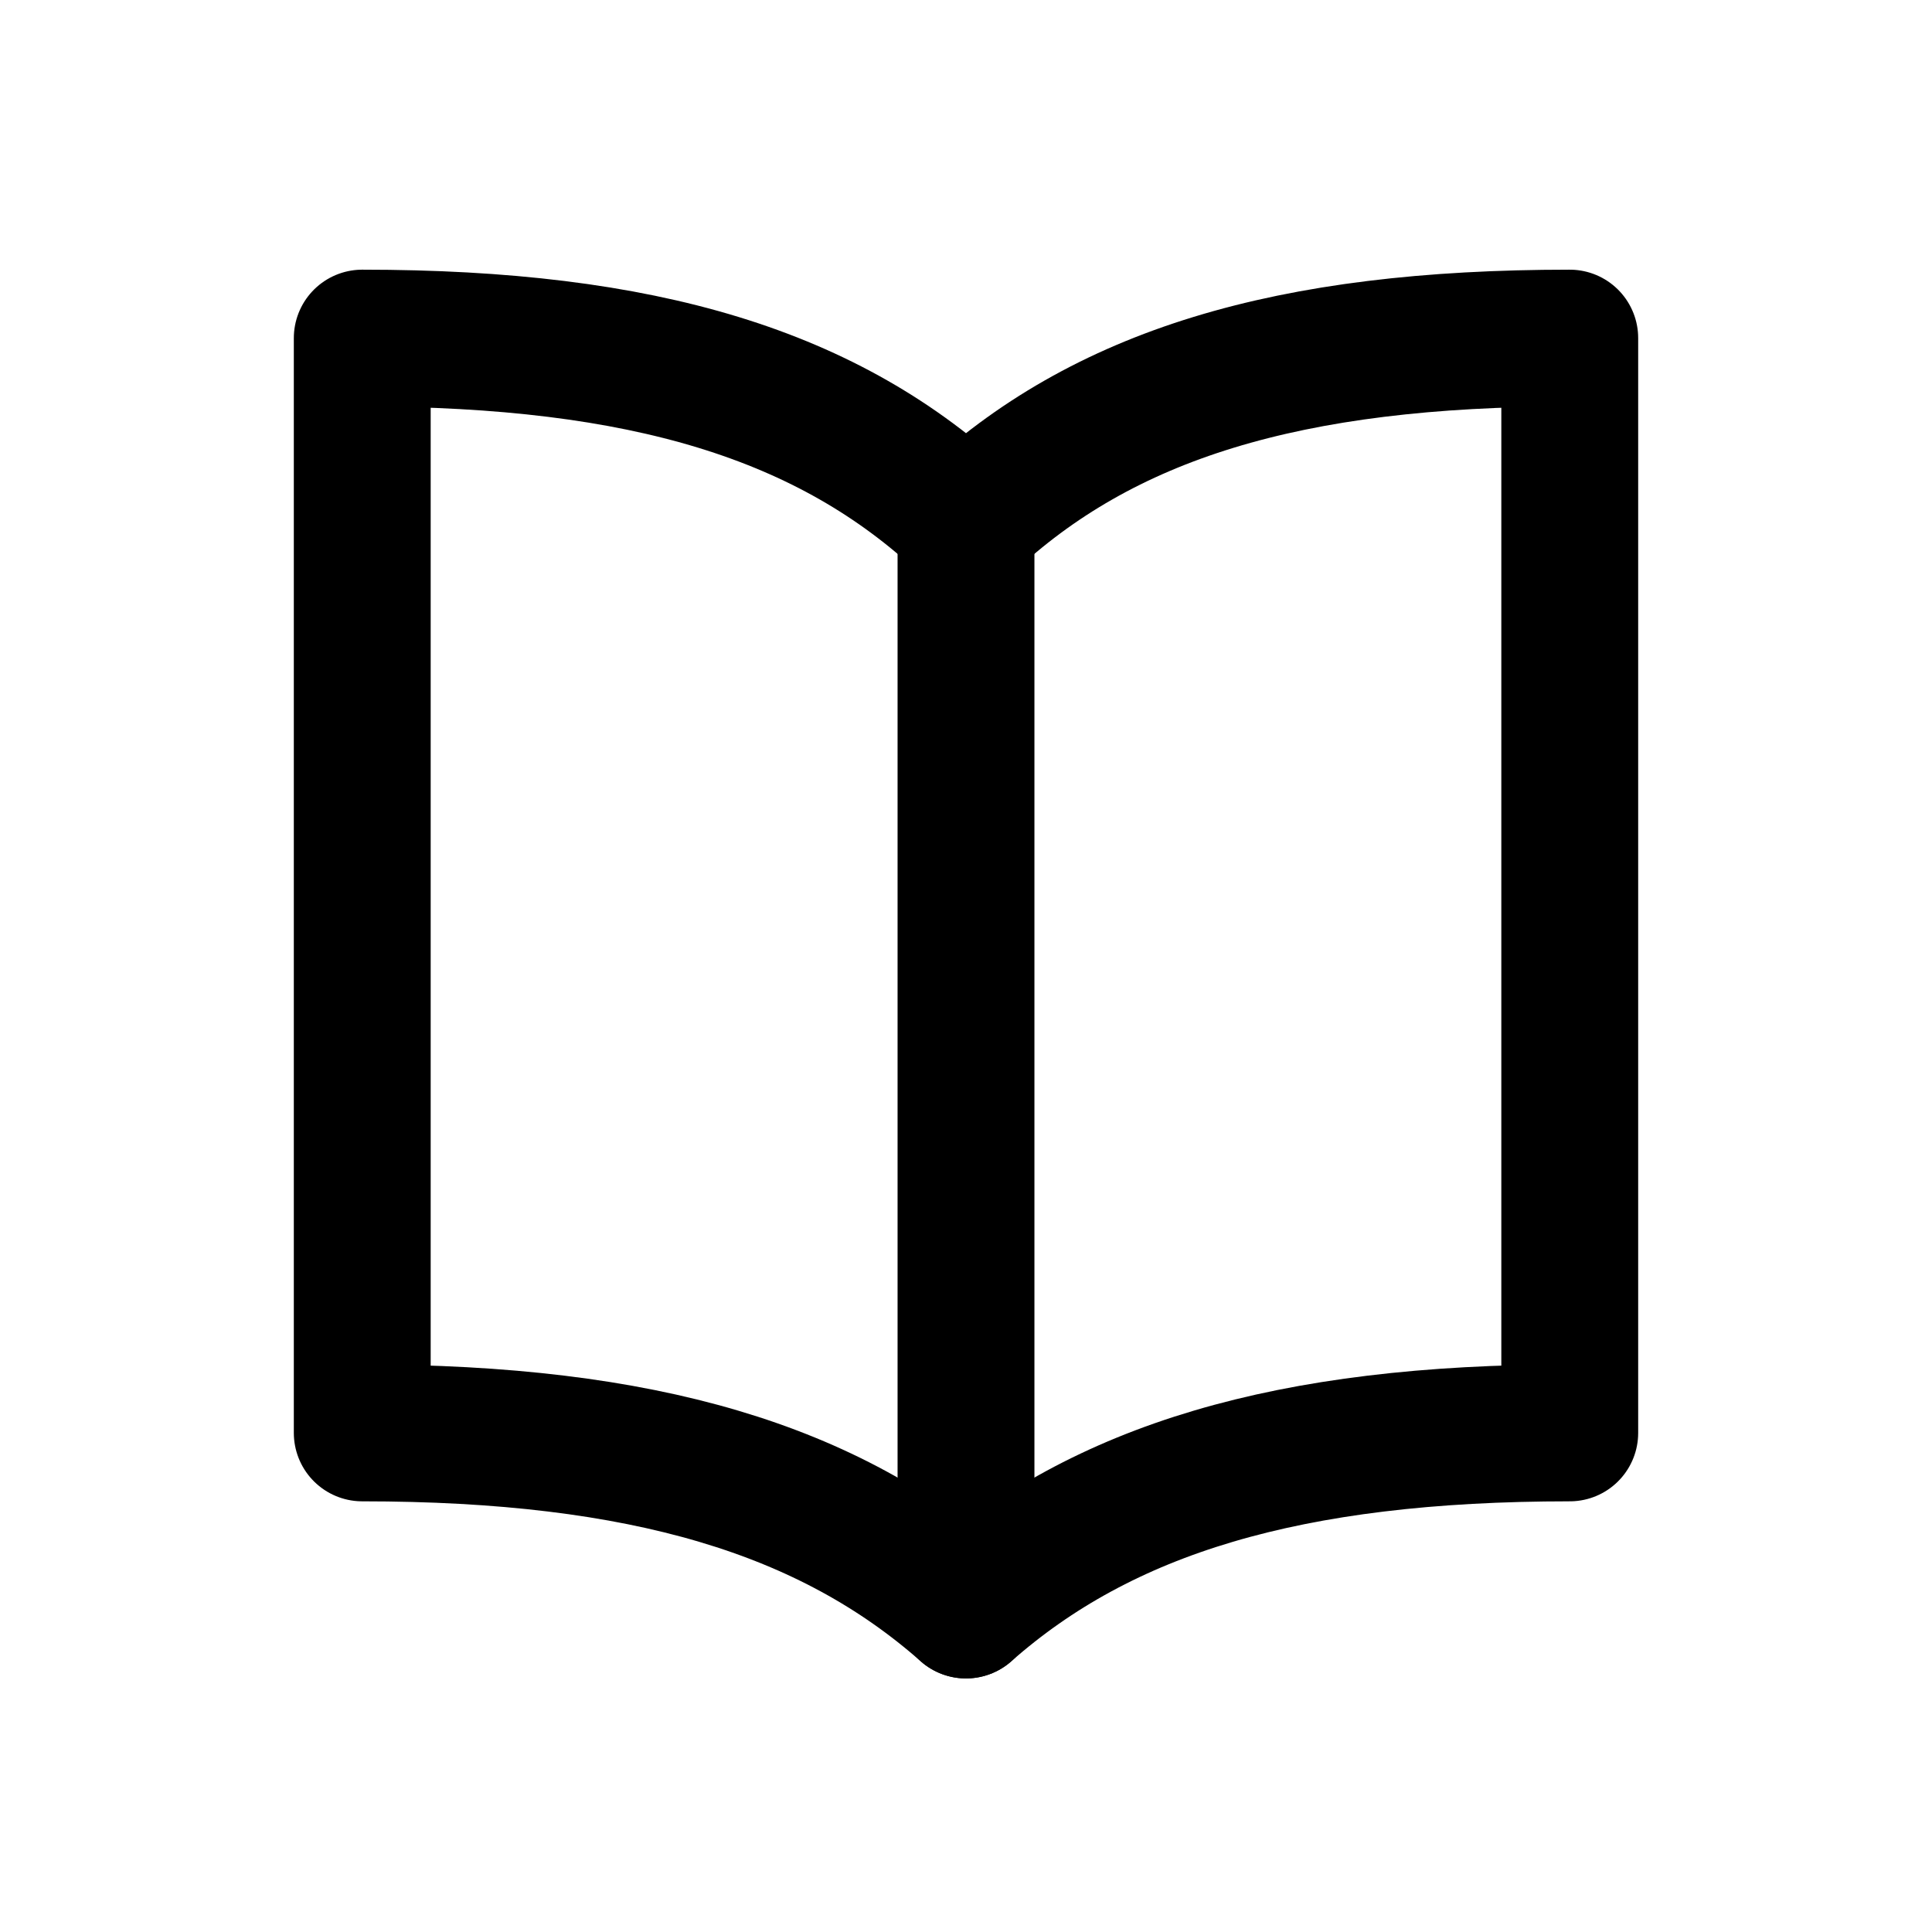
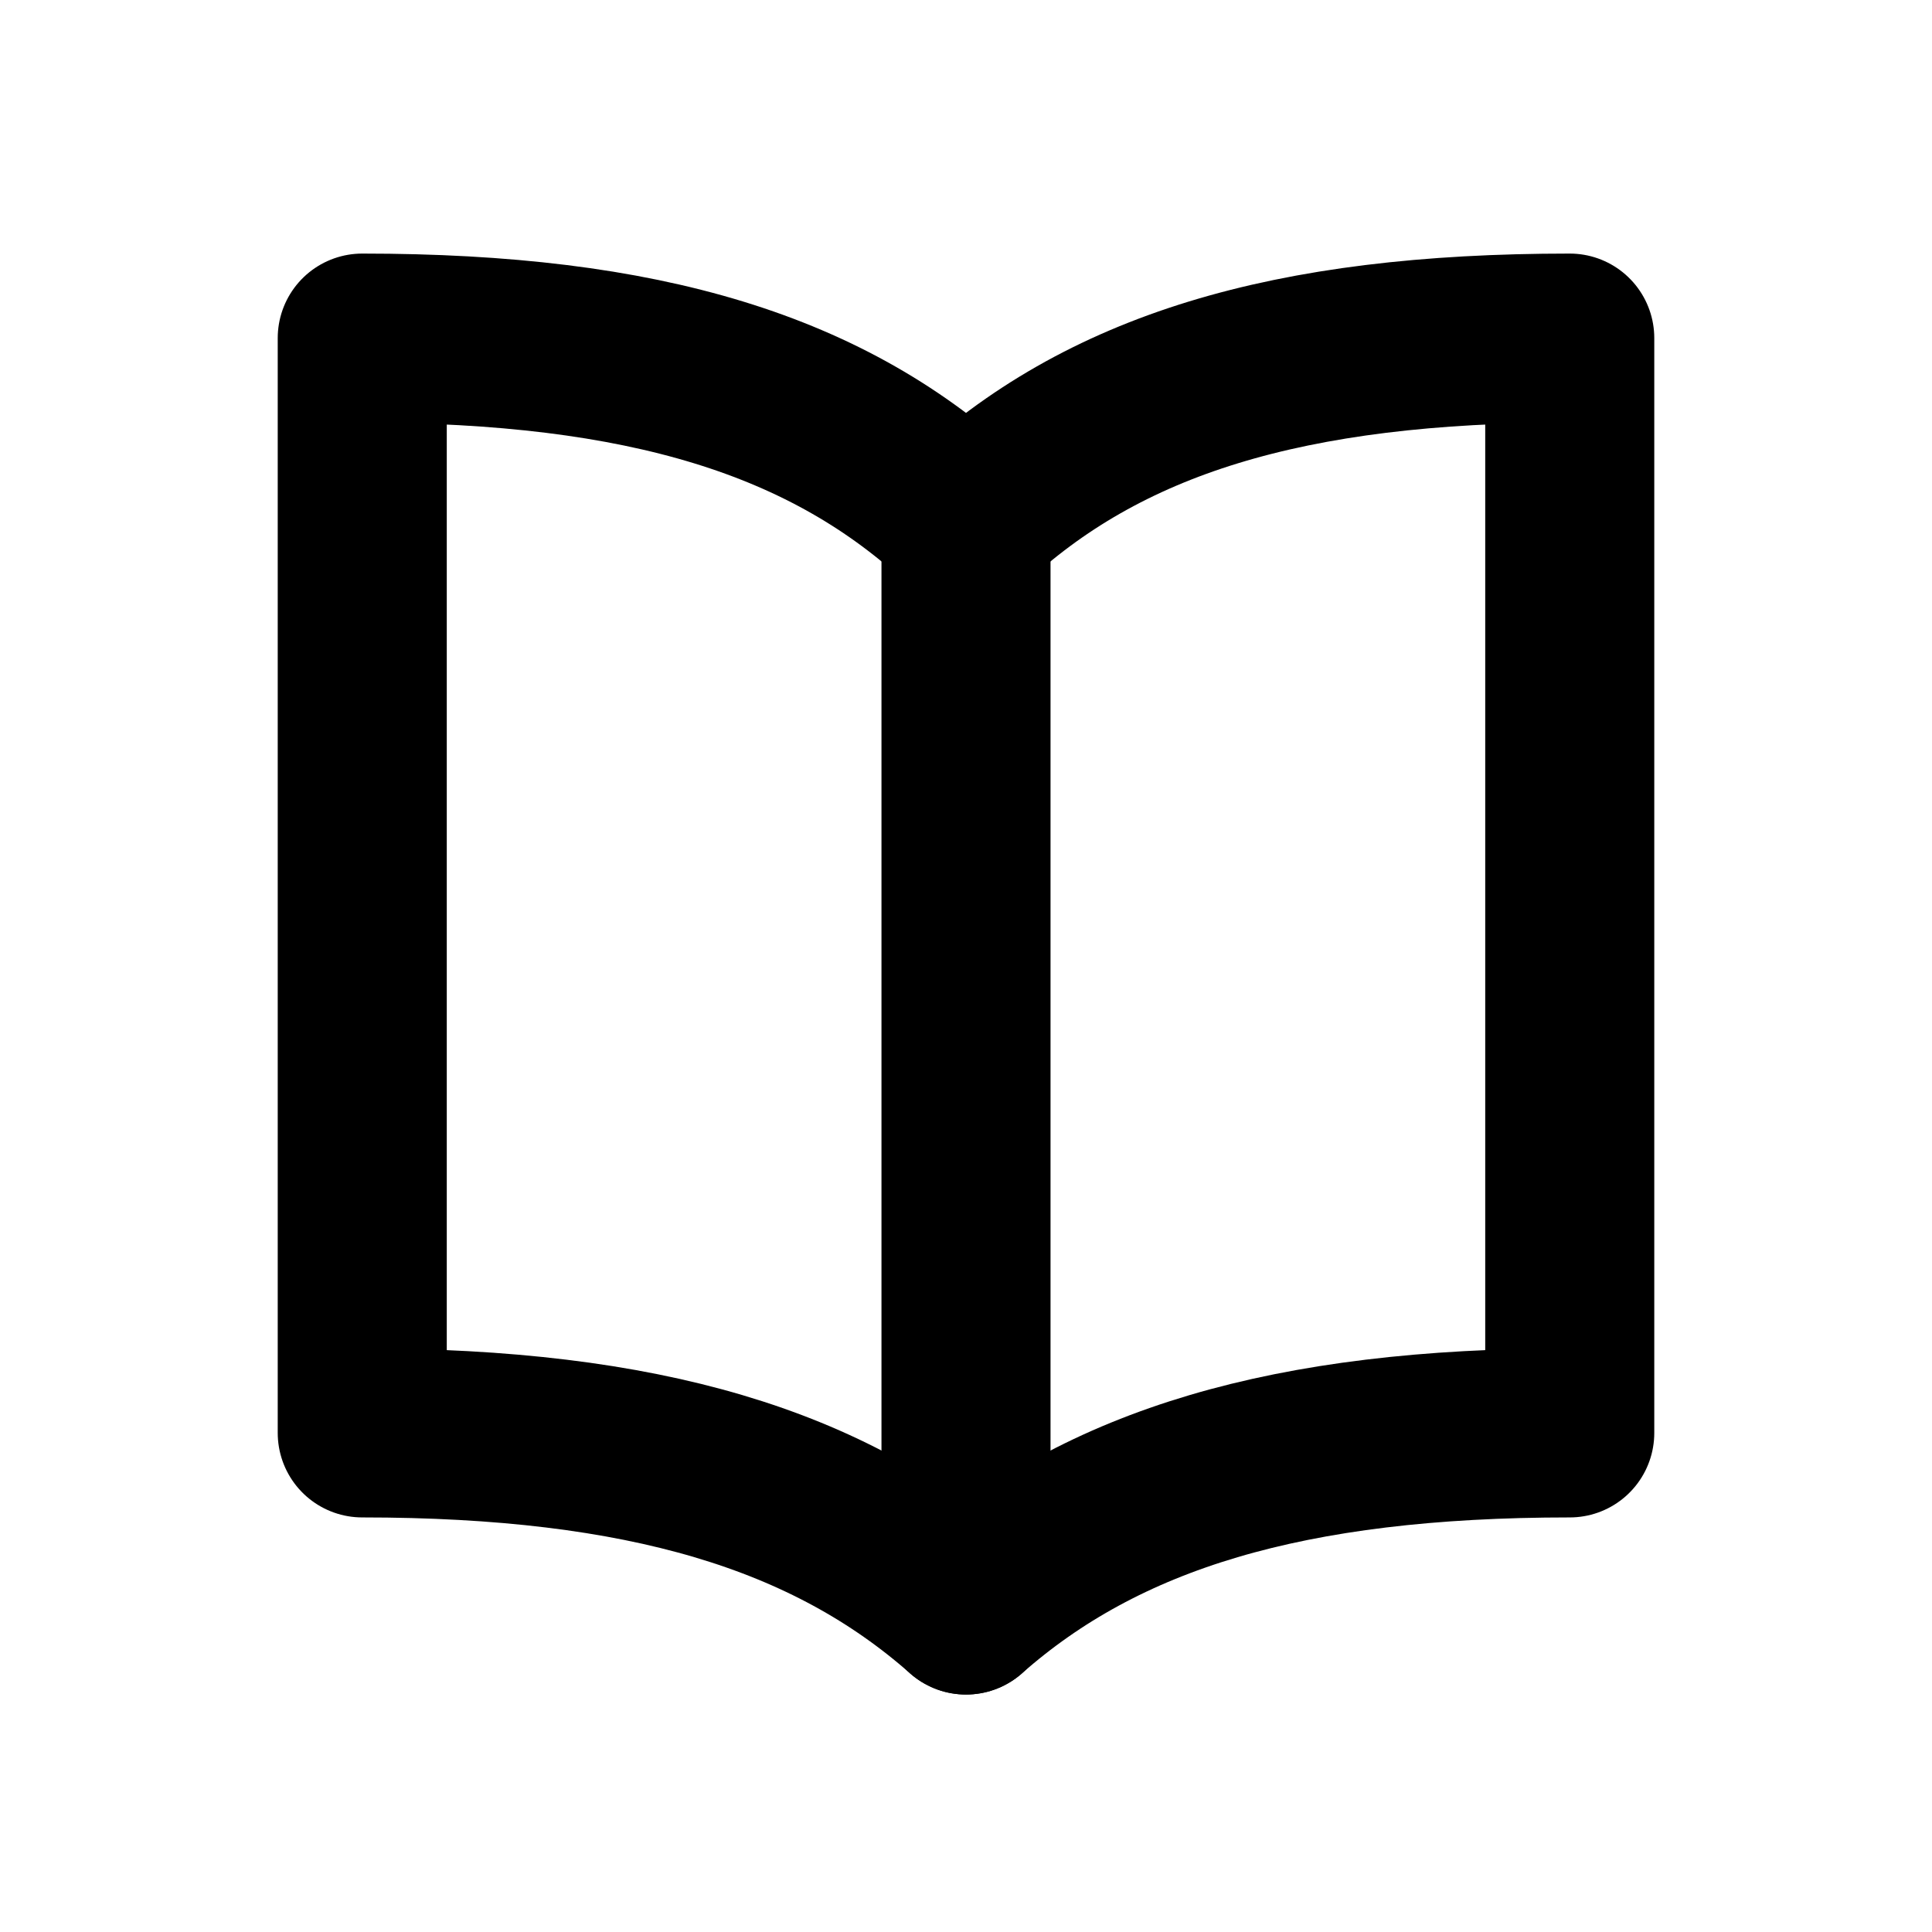
- <svg xmlns="http://www.w3.org/2000/svg" viewBox="0 0 24 24" fill="none" stroke="#000" stroke-width="1.7" stroke-linecap="round" stroke-linejoin="round">
+ <svg xmlns="http://www.w3.org/2000/svg" viewBox="0 0 24 24" fill="none" stroke="#000" stroke-width="2.1" stroke-linecap="round" stroke-linejoin="round">
  <path d="M12 6.5c-1.7-1.6-4-2.3-7.5-2.3v13.6c3.5 0 5.8.7 7.5 2.2 1.7-1.5 4-2.2 7.5-2.2V4.2c-3.5 0-5.8.7-7.5 2.3z" />
  <path d="M12 6.5V20" />
</svg>
